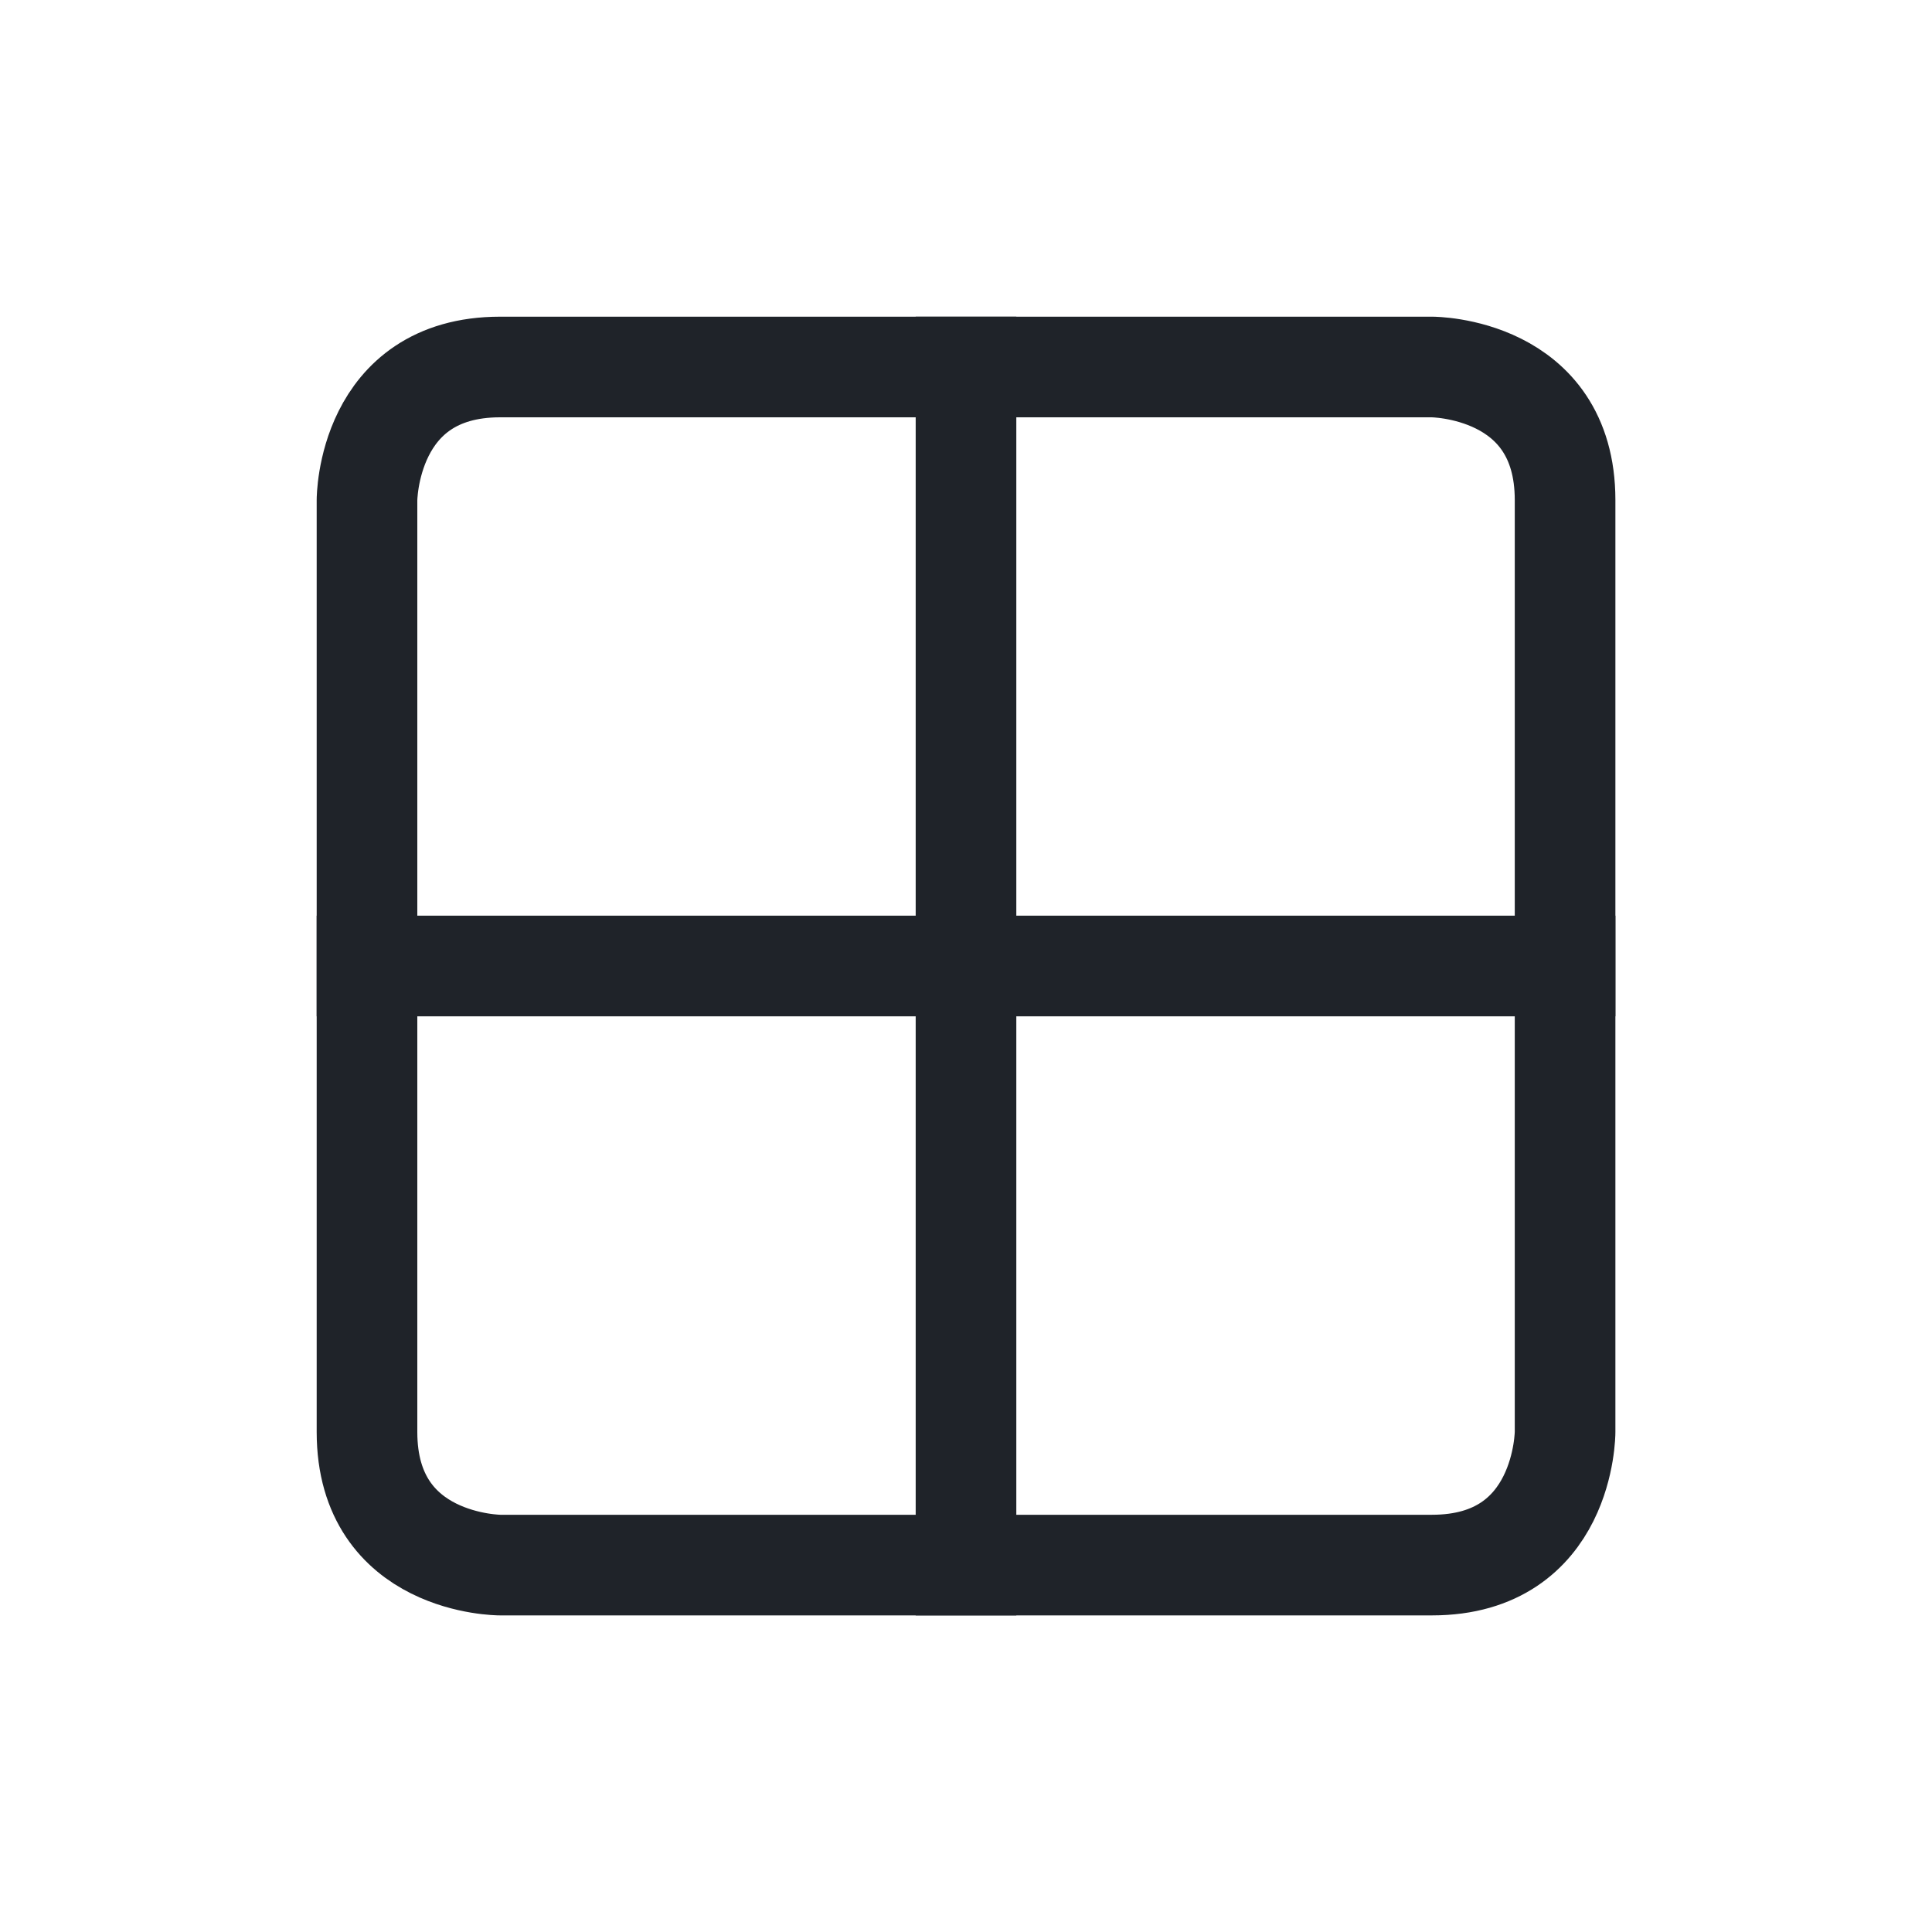
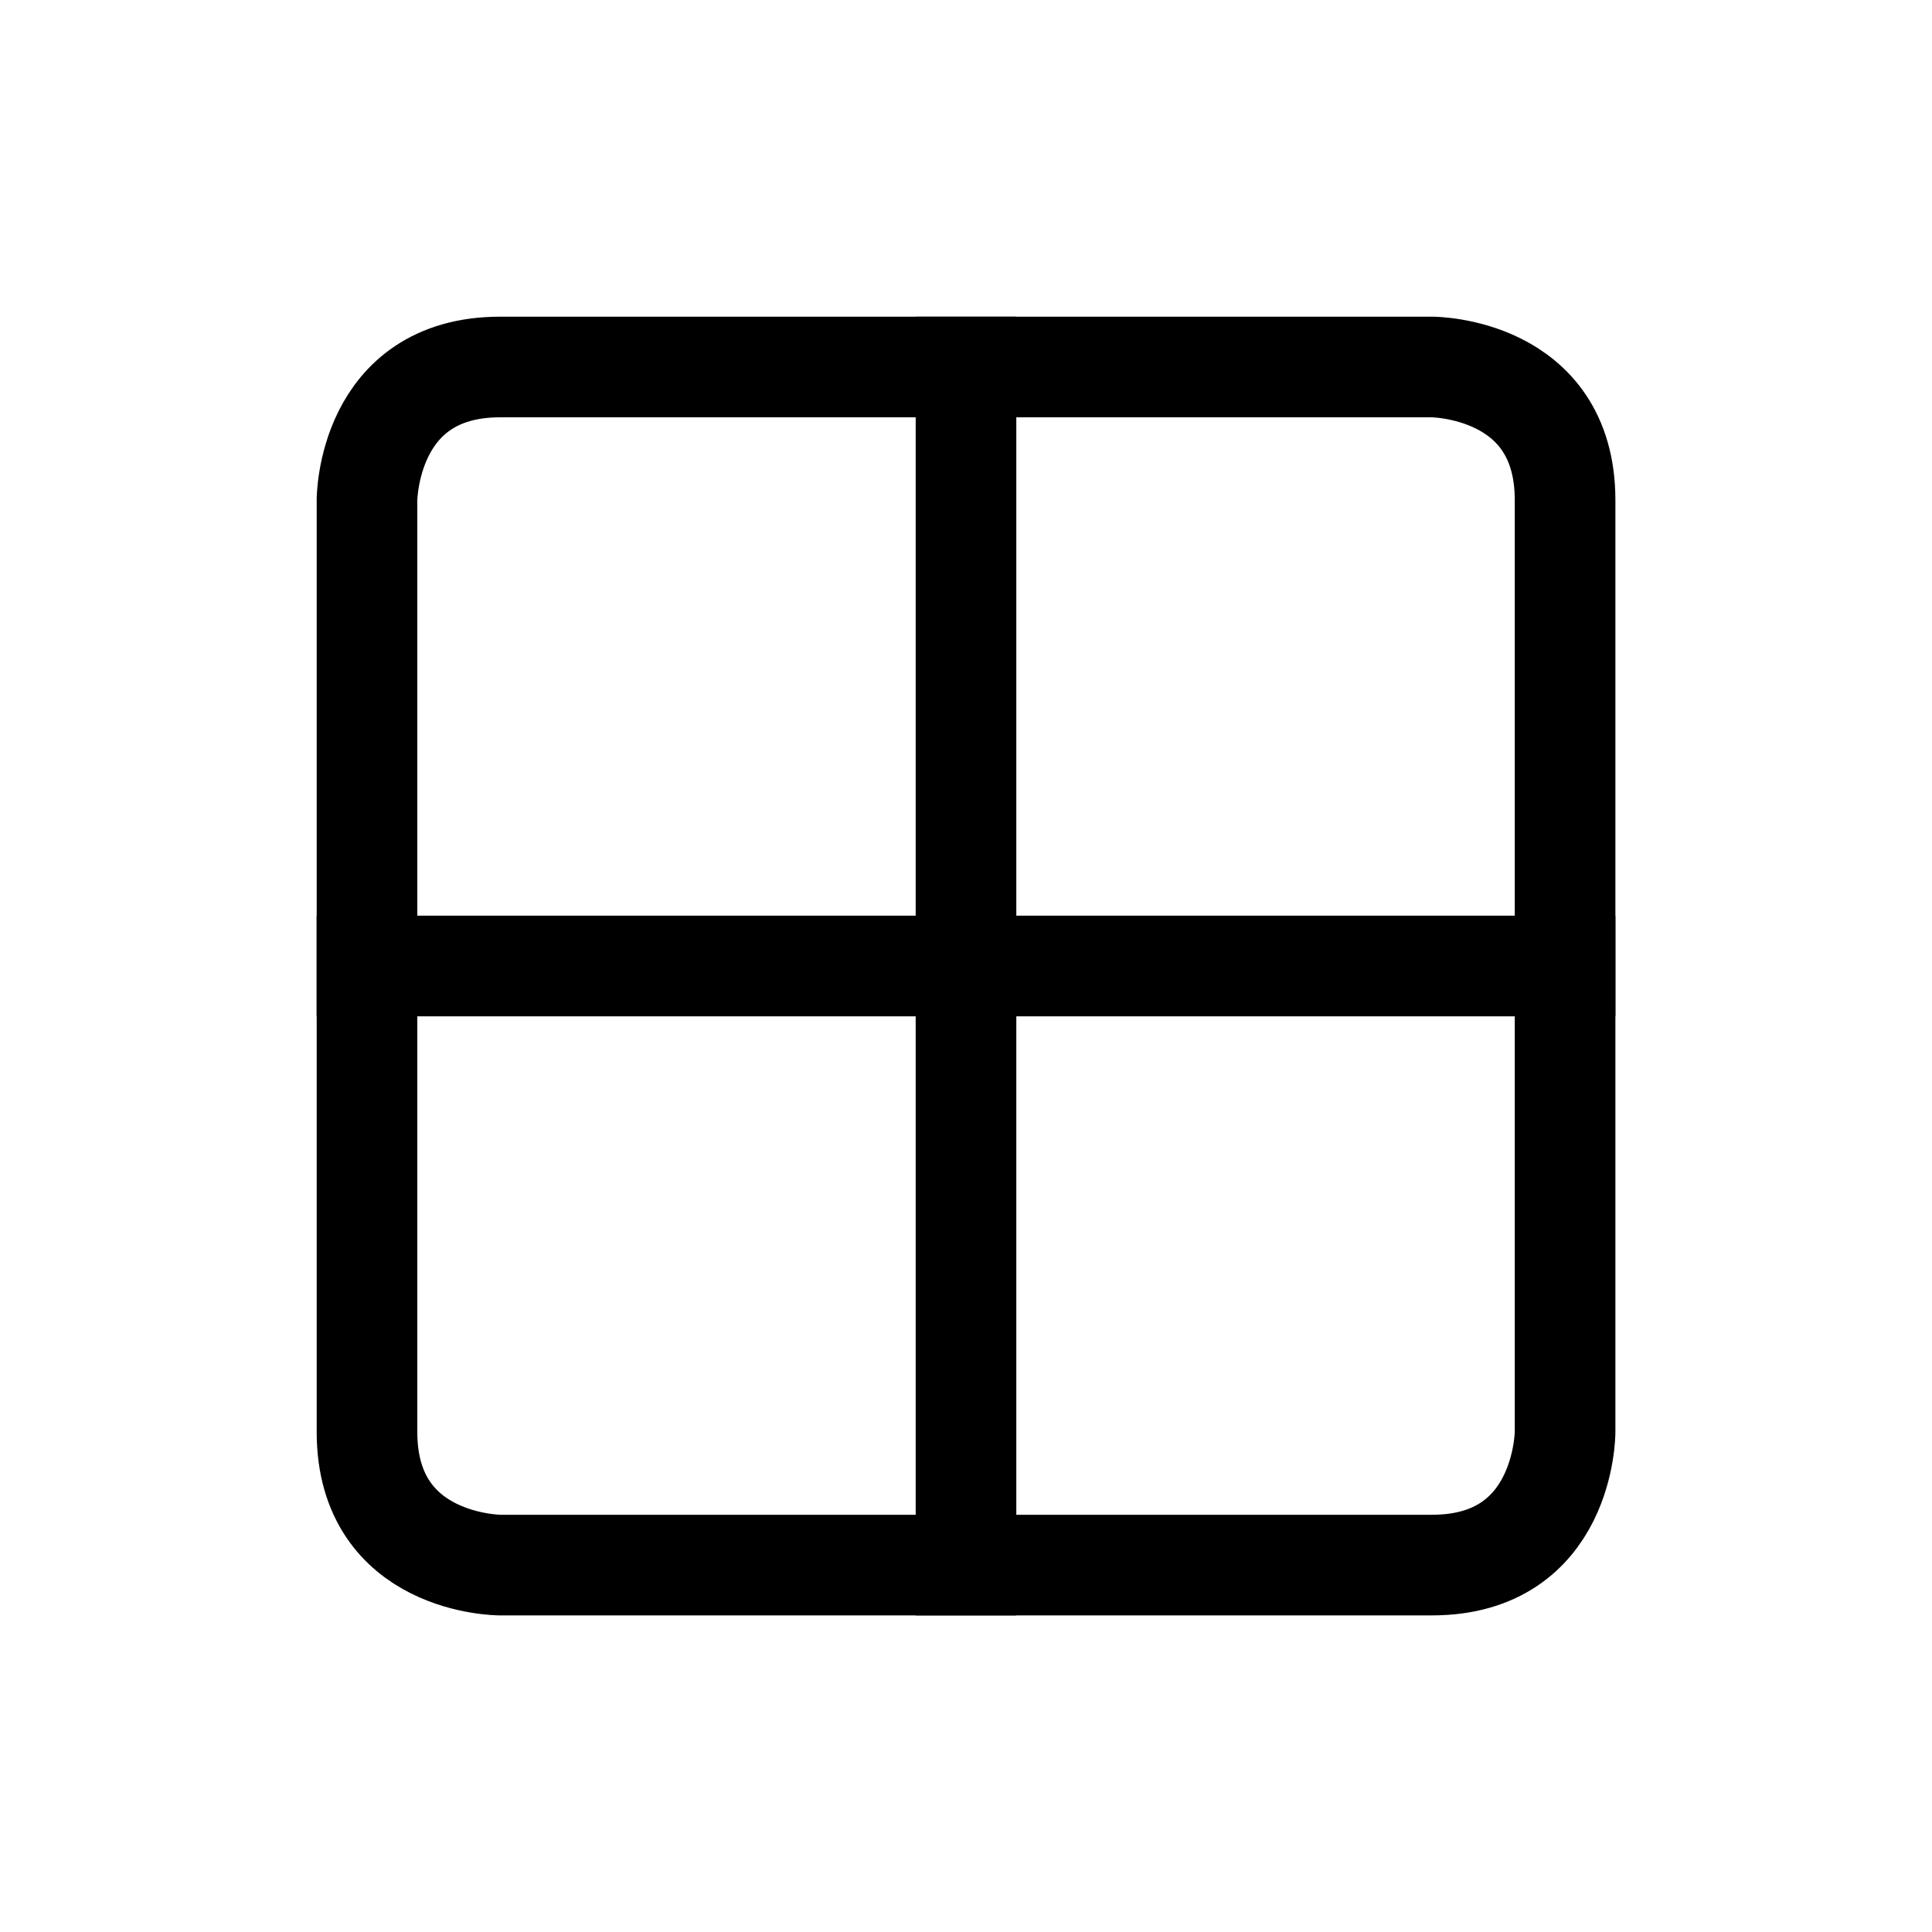
<svg xmlns="http://www.w3.org/2000/svg" width="24" height="24" viewBox="0 0 24 24" fill="none">
-   <path d="M6.212 4.559H17.789C17.789 4.559 19.442 4.559 19.442 6.212V17.789C19.442 17.789 19.442 19.442 17.789 19.442H6.212C6.212 19.442 4.559 19.442 4.559 17.789V6.212C4.559 6.212 4.559 4.559 6.212 4.559Z" stroke="#1F2329" stroke-width="1.25" stroke-linecap="round" stroke-linejoin="round" />
-   <path d="M4.559 12H19.442" stroke="#1F2329" stroke-width="1.25" stroke-linecap="square" stroke-linejoin="round" />
-   <path d="M12 4.559V19.442" stroke="#1F2329" stroke-width="1.25" stroke-linecap="square" stroke-linejoin="round" />
+   <path d="M6.212 4.559H17.789C17.789 4.559 19.442 4.559 19.442 6.212V17.789C19.442 17.789 19.442 19.442 17.789 19.442H6.212C6.212 19.442 4.559 19.442 4.559 17.789V6.212C4.559 6.212 4.559 4.559 6.212 4.559Z" stroke="currentColor" stroke-width="1.25" stroke-linecap="round" stroke-linejoin="round" />
+   <path d="M4.559 12H19.442" stroke="currentColor" stroke-width="1.25" stroke-linecap="square" stroke-linejoin="round" />
+   <path d="M12 4.559V19.442" stroke="currentColor" stroke-width="1.25" stroke-linecap="square" stroke-linejoin="round" />
</svg>
